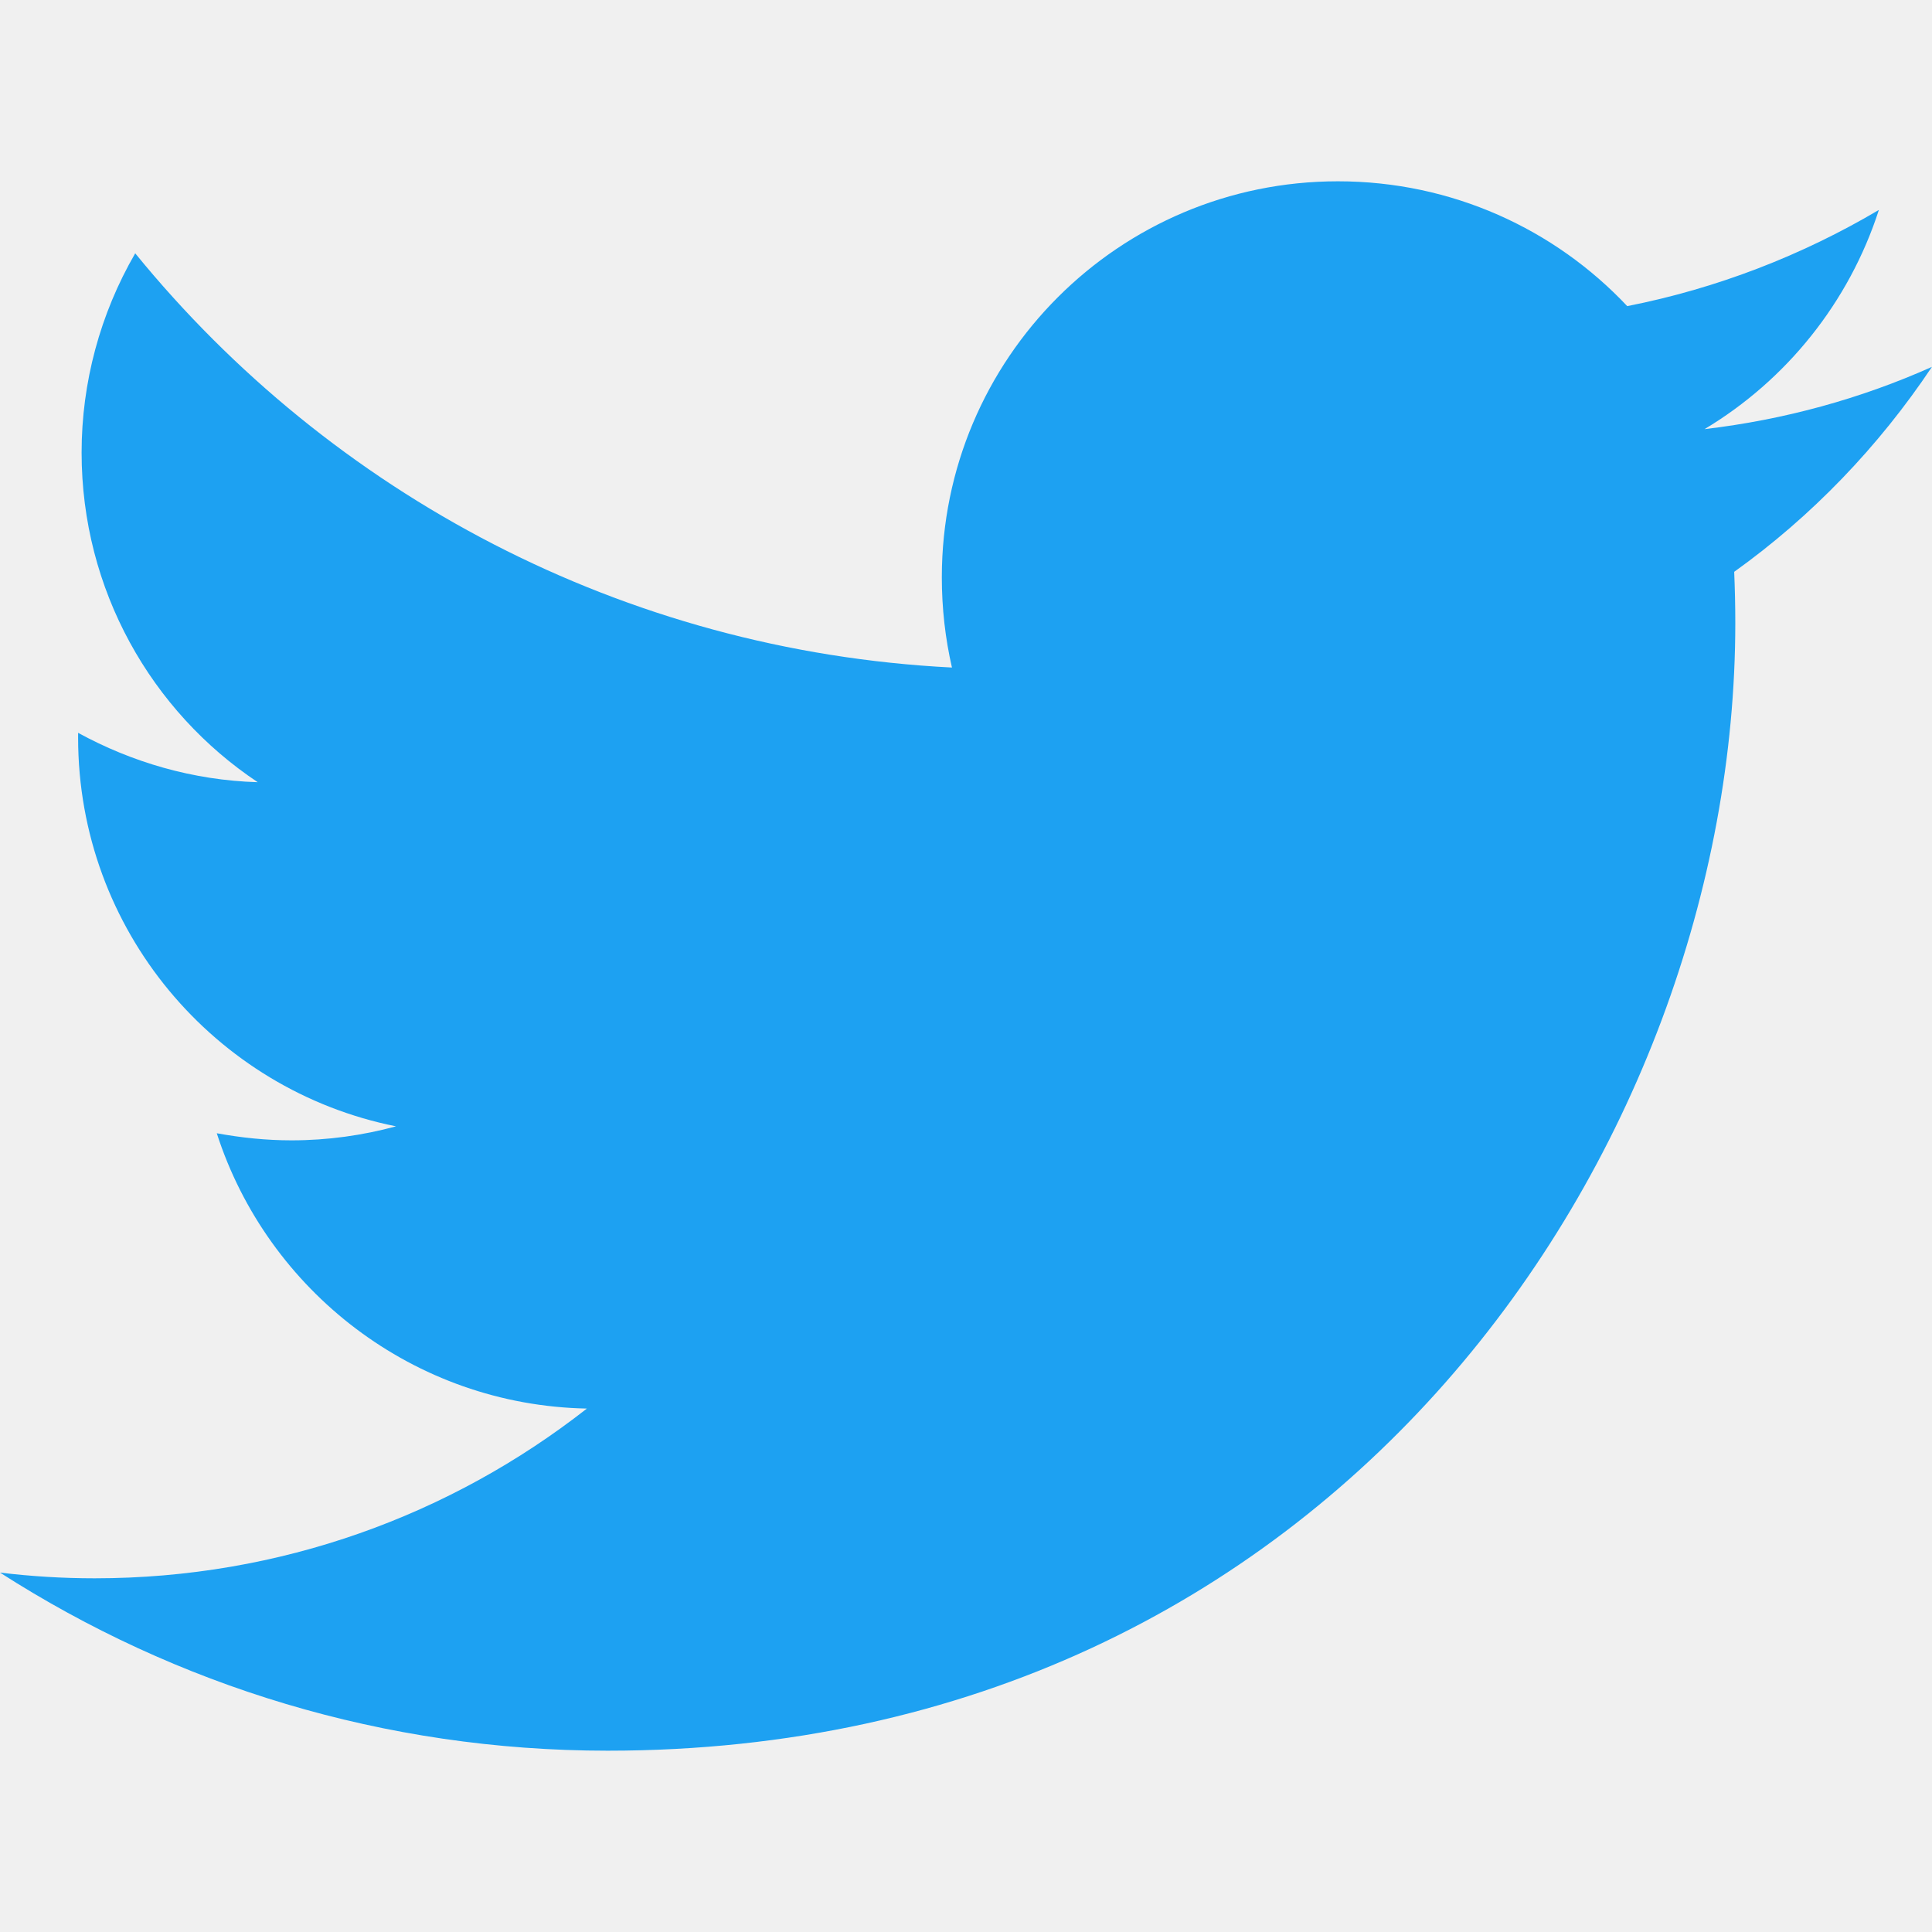
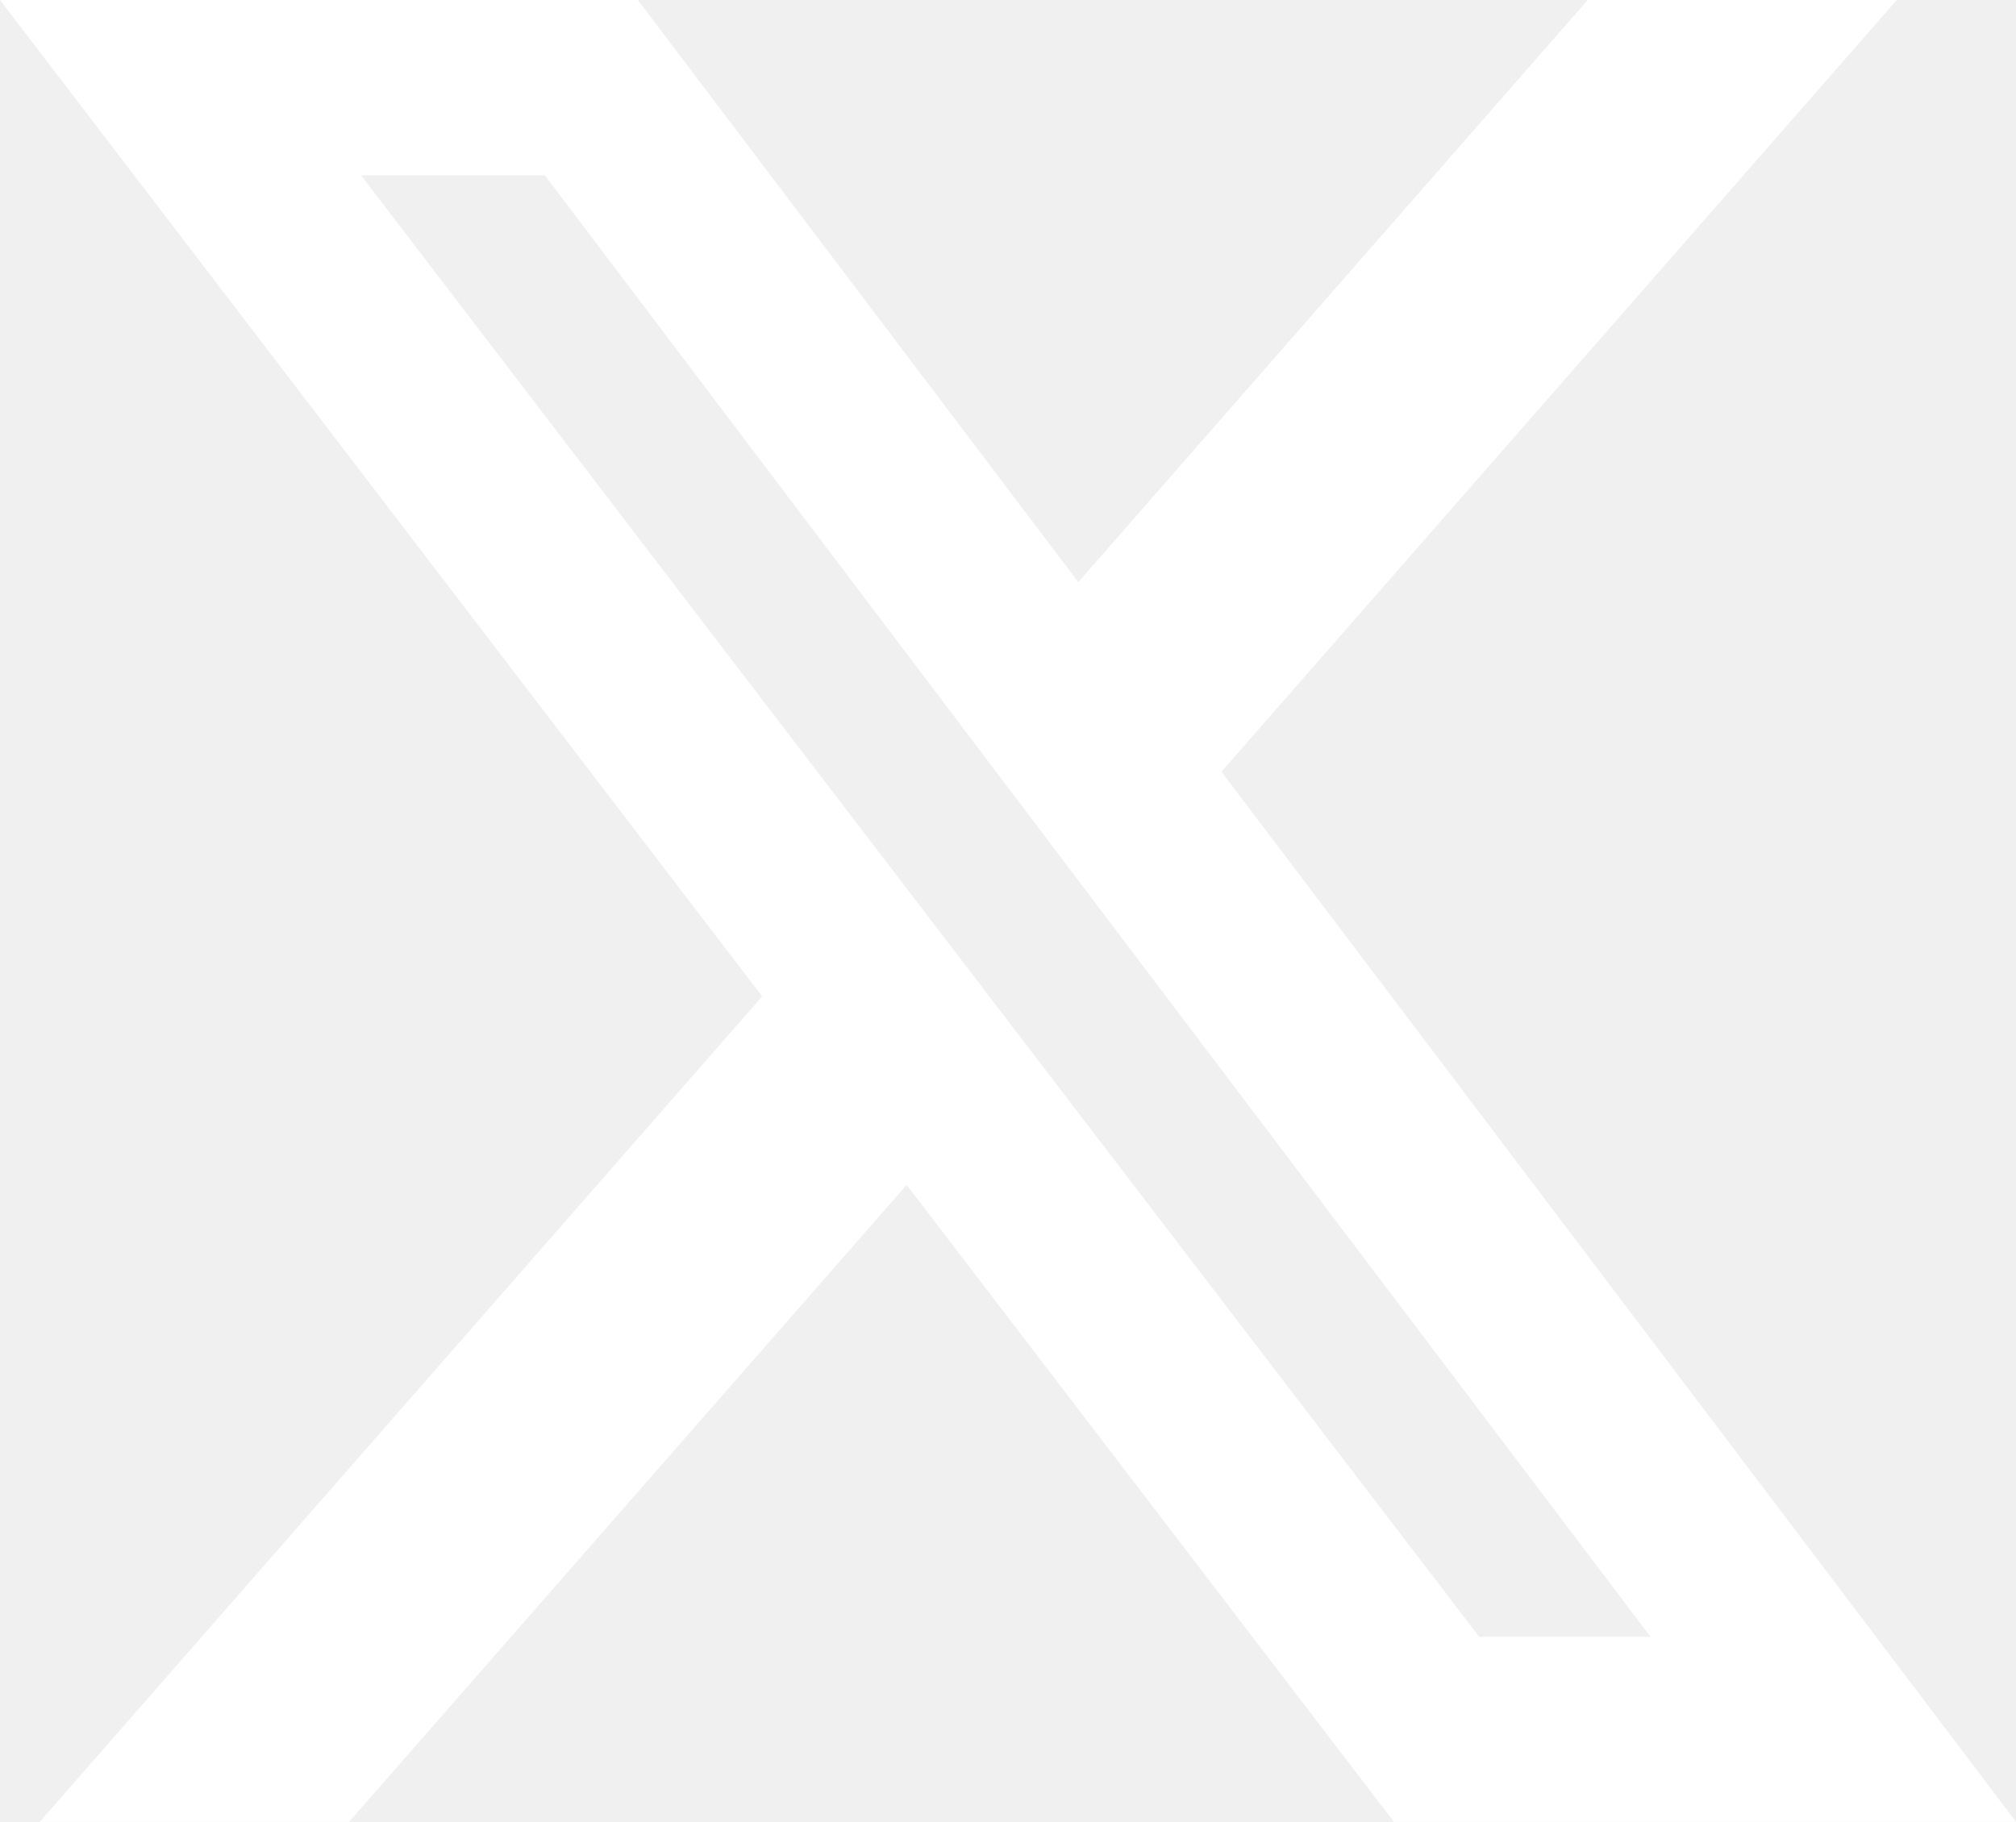
- <svg xmlns="http://www.w3.org/2000/svg" viewBox="0 0 333333 333333" shape-rendering="geometricPrecision" text-rendering="geometricPrecision" image-rendering="optimizeQuality" fill-rule="evenodd" clip-rule="evenodd">
-   <path d="M333328 63295c-12254 5480-25456 9122-39241 10745 14123-8458 24924-21861 30080-37819-13200 7807-27871 13533-43416 16596-12499-13281-30252-21537-49919-21537-37762 0-68336 30591-68336 68330 0 5326 591 10537 1748 15562-56820-2880-107194-30081-140915-71467-6049 10435-9250 22300-9250 34367v8c0 23696 12031 44654 30389 56876-11202-333-21739-3457-30991-8519v854c0 33138 23554 60789 54852 67039-5734 1557-11787 2417-18023 2417-4417 0-8673-455-12905-1224 8742 27139 33975 46923 63857 47500-23430 18356-52858 29286-84939 29286-5537 0-10931-339-16318-984 30326 19458 66251 30727 104844 30727 125735 0 194551-104198 194551-194543 0-3002-67-5911-191-8852 13354-9553 24932-21609 34097-35333l31-31-6 4z" fill="#1da1f2" />
+ <svg xmlns="http://www.w3.org/2000/svg" shape-rendering="geometricPrecision" text-rendering="geometricPrecision" image-rendering="optimizeQuality" fill-rule="evenodd" clip-rule="evenodd" viewBox="0 0 512 462.799">
+   <path fill="#fff" fill-rule="nonzero" d="M403.229 0h78.506L310.219 196.04 512 462.799H354.002L230.261 301.007 88.669 462.799h-78.56l183.455-209.683L0 0h161.999l111.856 147.88L403.229 0zm-27.556 415.805h43.505L138.363 44.527h-46.68l283.99 371.278z" />
</svg>
